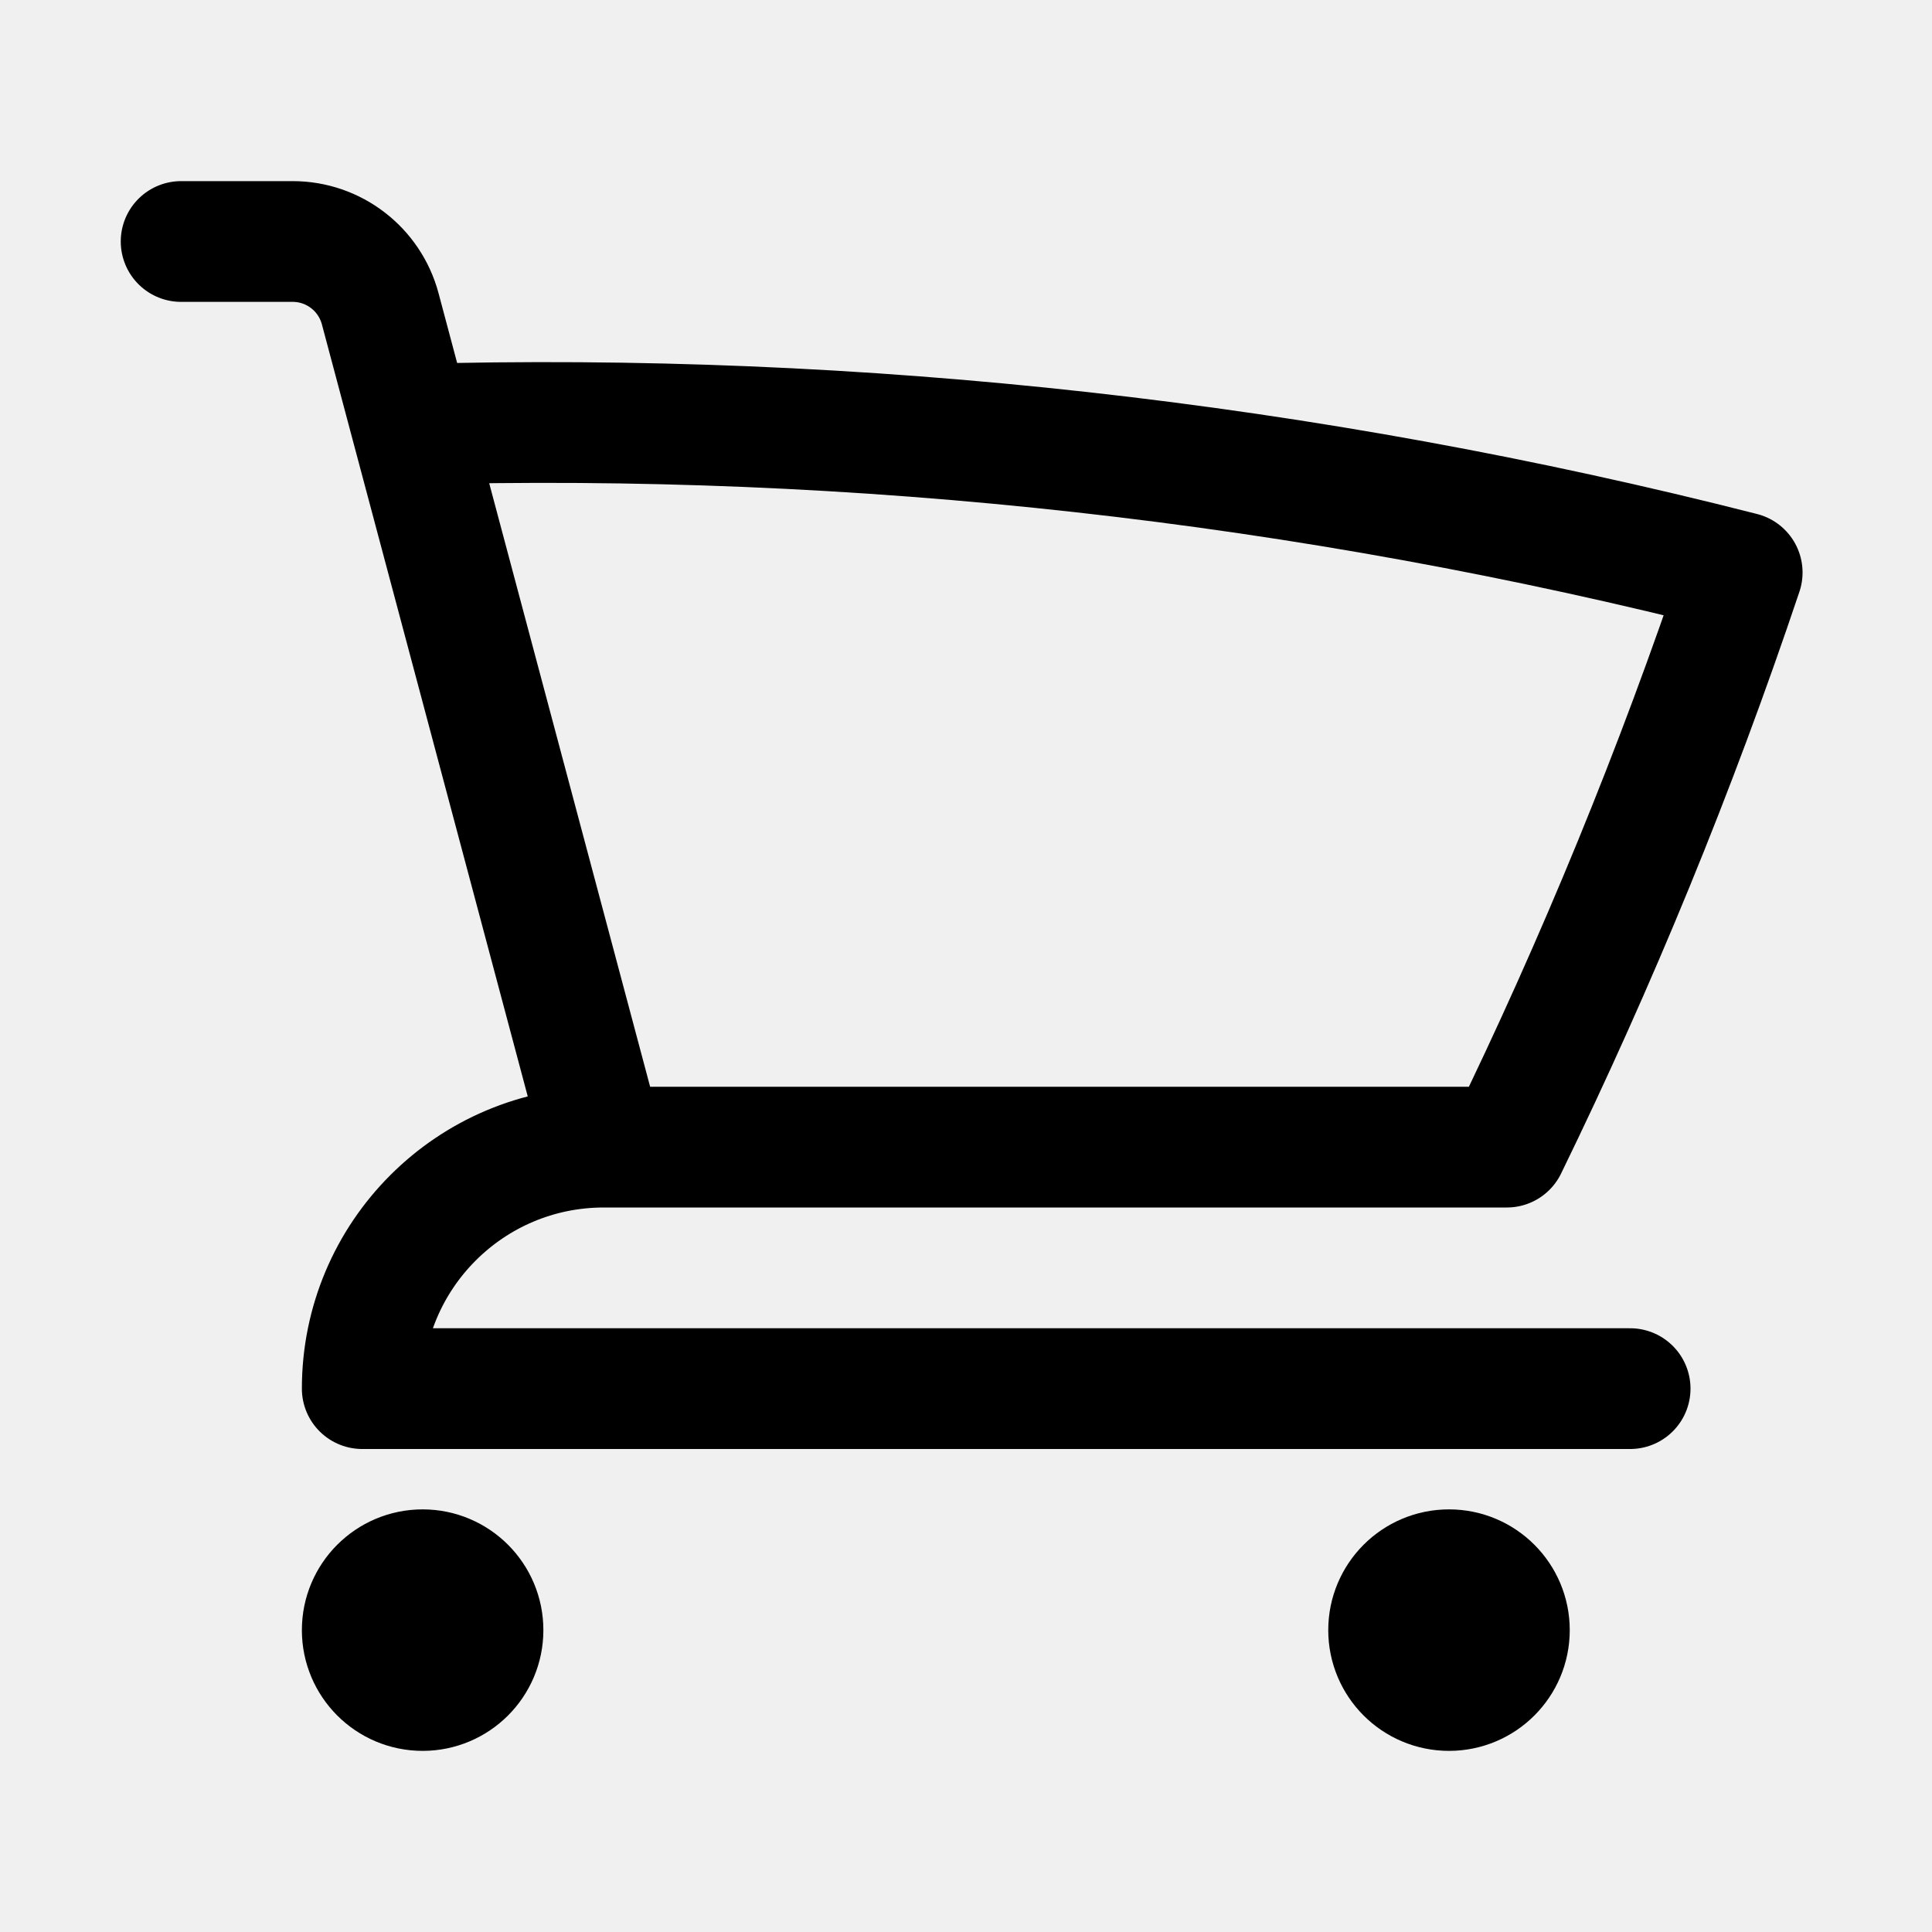
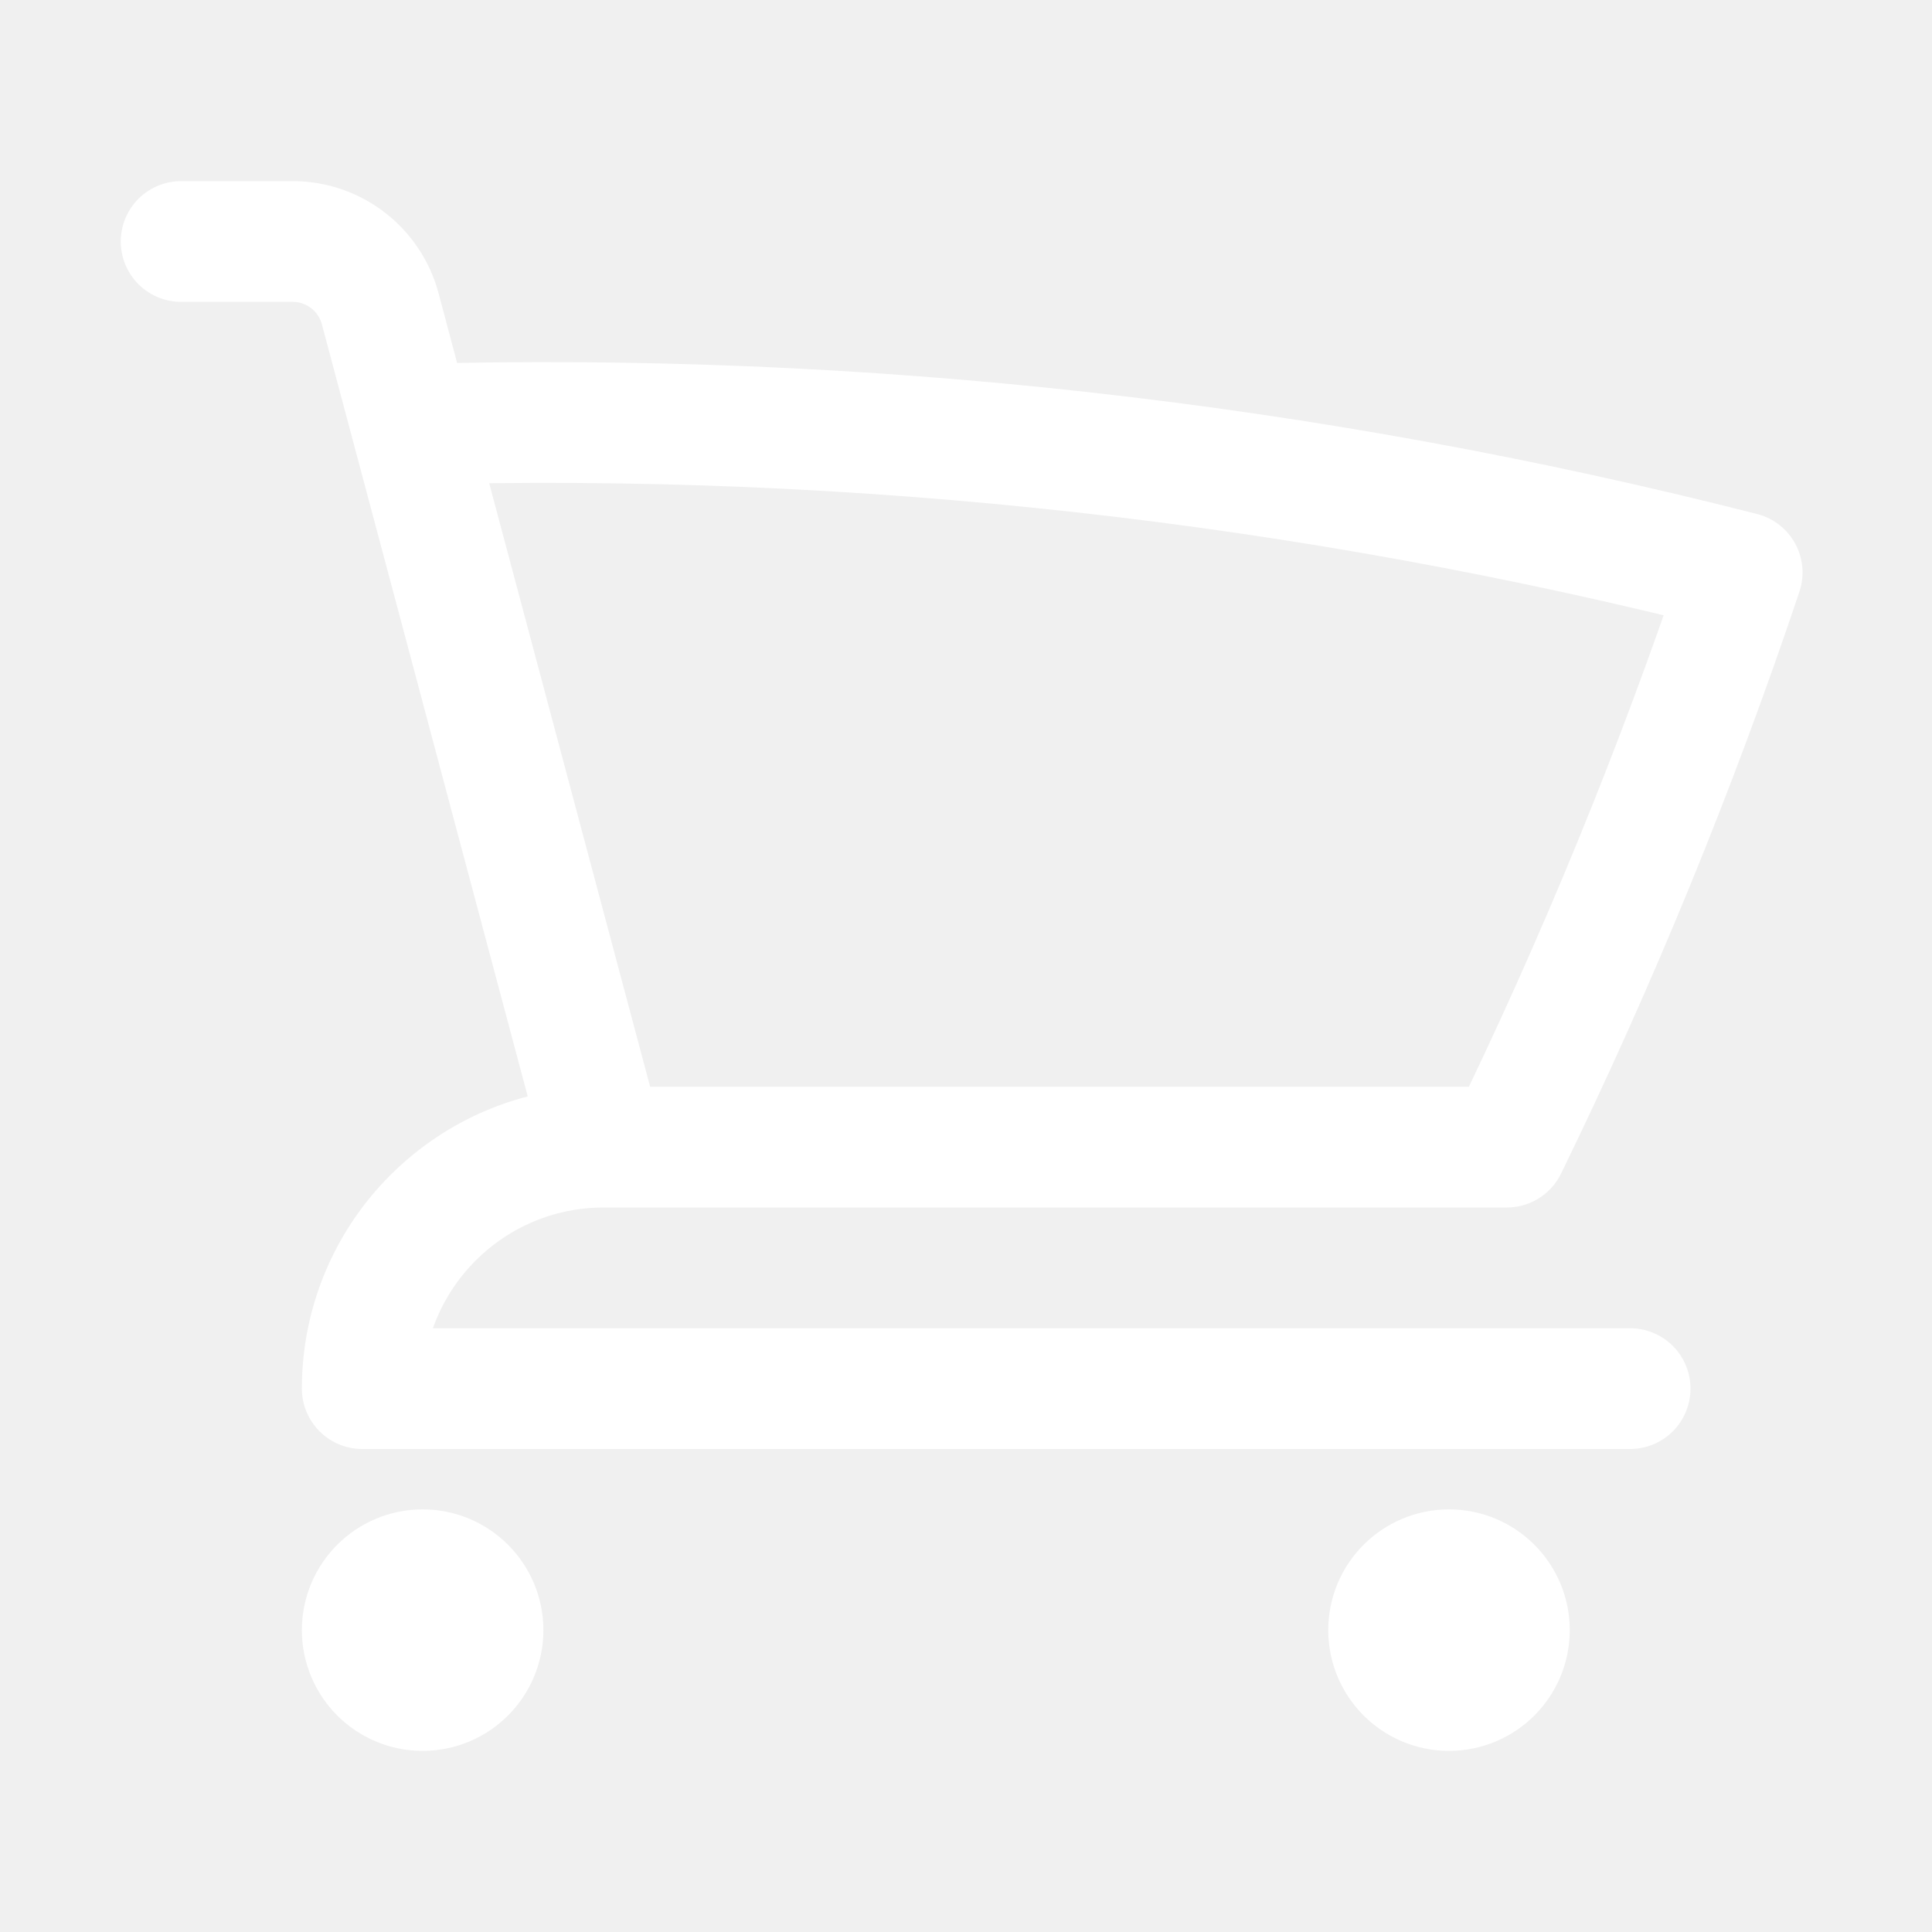
- <svg xmlns="http://www.w3.org/2000/svg" fill="none" viewBox="0 0 24 24" stroke-width="1.5" stroke="currentColor" class="w-6 h-6">
+ <svg xmlns="http://www.w3.org/2000/svg" fill="none" viewBox="0 0 24 24" stroke-width="1.5" stroke="white" class="w-6 h-6">
  <path stroke-linecap="round" stroke-linejoin="round" d="M2.25 3h1.386c.51 0 .955.343 1.087.835l.383 1.437M7.5 14.25a3 3 0 0 0-3 3h15.75m-12.75-3h11.218c1.121-2.3 2.1-4.684 2.924-7.138a60.114 60.114 0 0 0-16.536-1.84M7.5 14.25 5.106 5.272M6 20.25a.75.75 0 1 1-1.5 0 .75.75 0 0 1 1.5 0Zm12.75 0a.75.75 0 1 1-1.5 0 .75.75 0 0 1 1.5 0Z" />
</svg>
